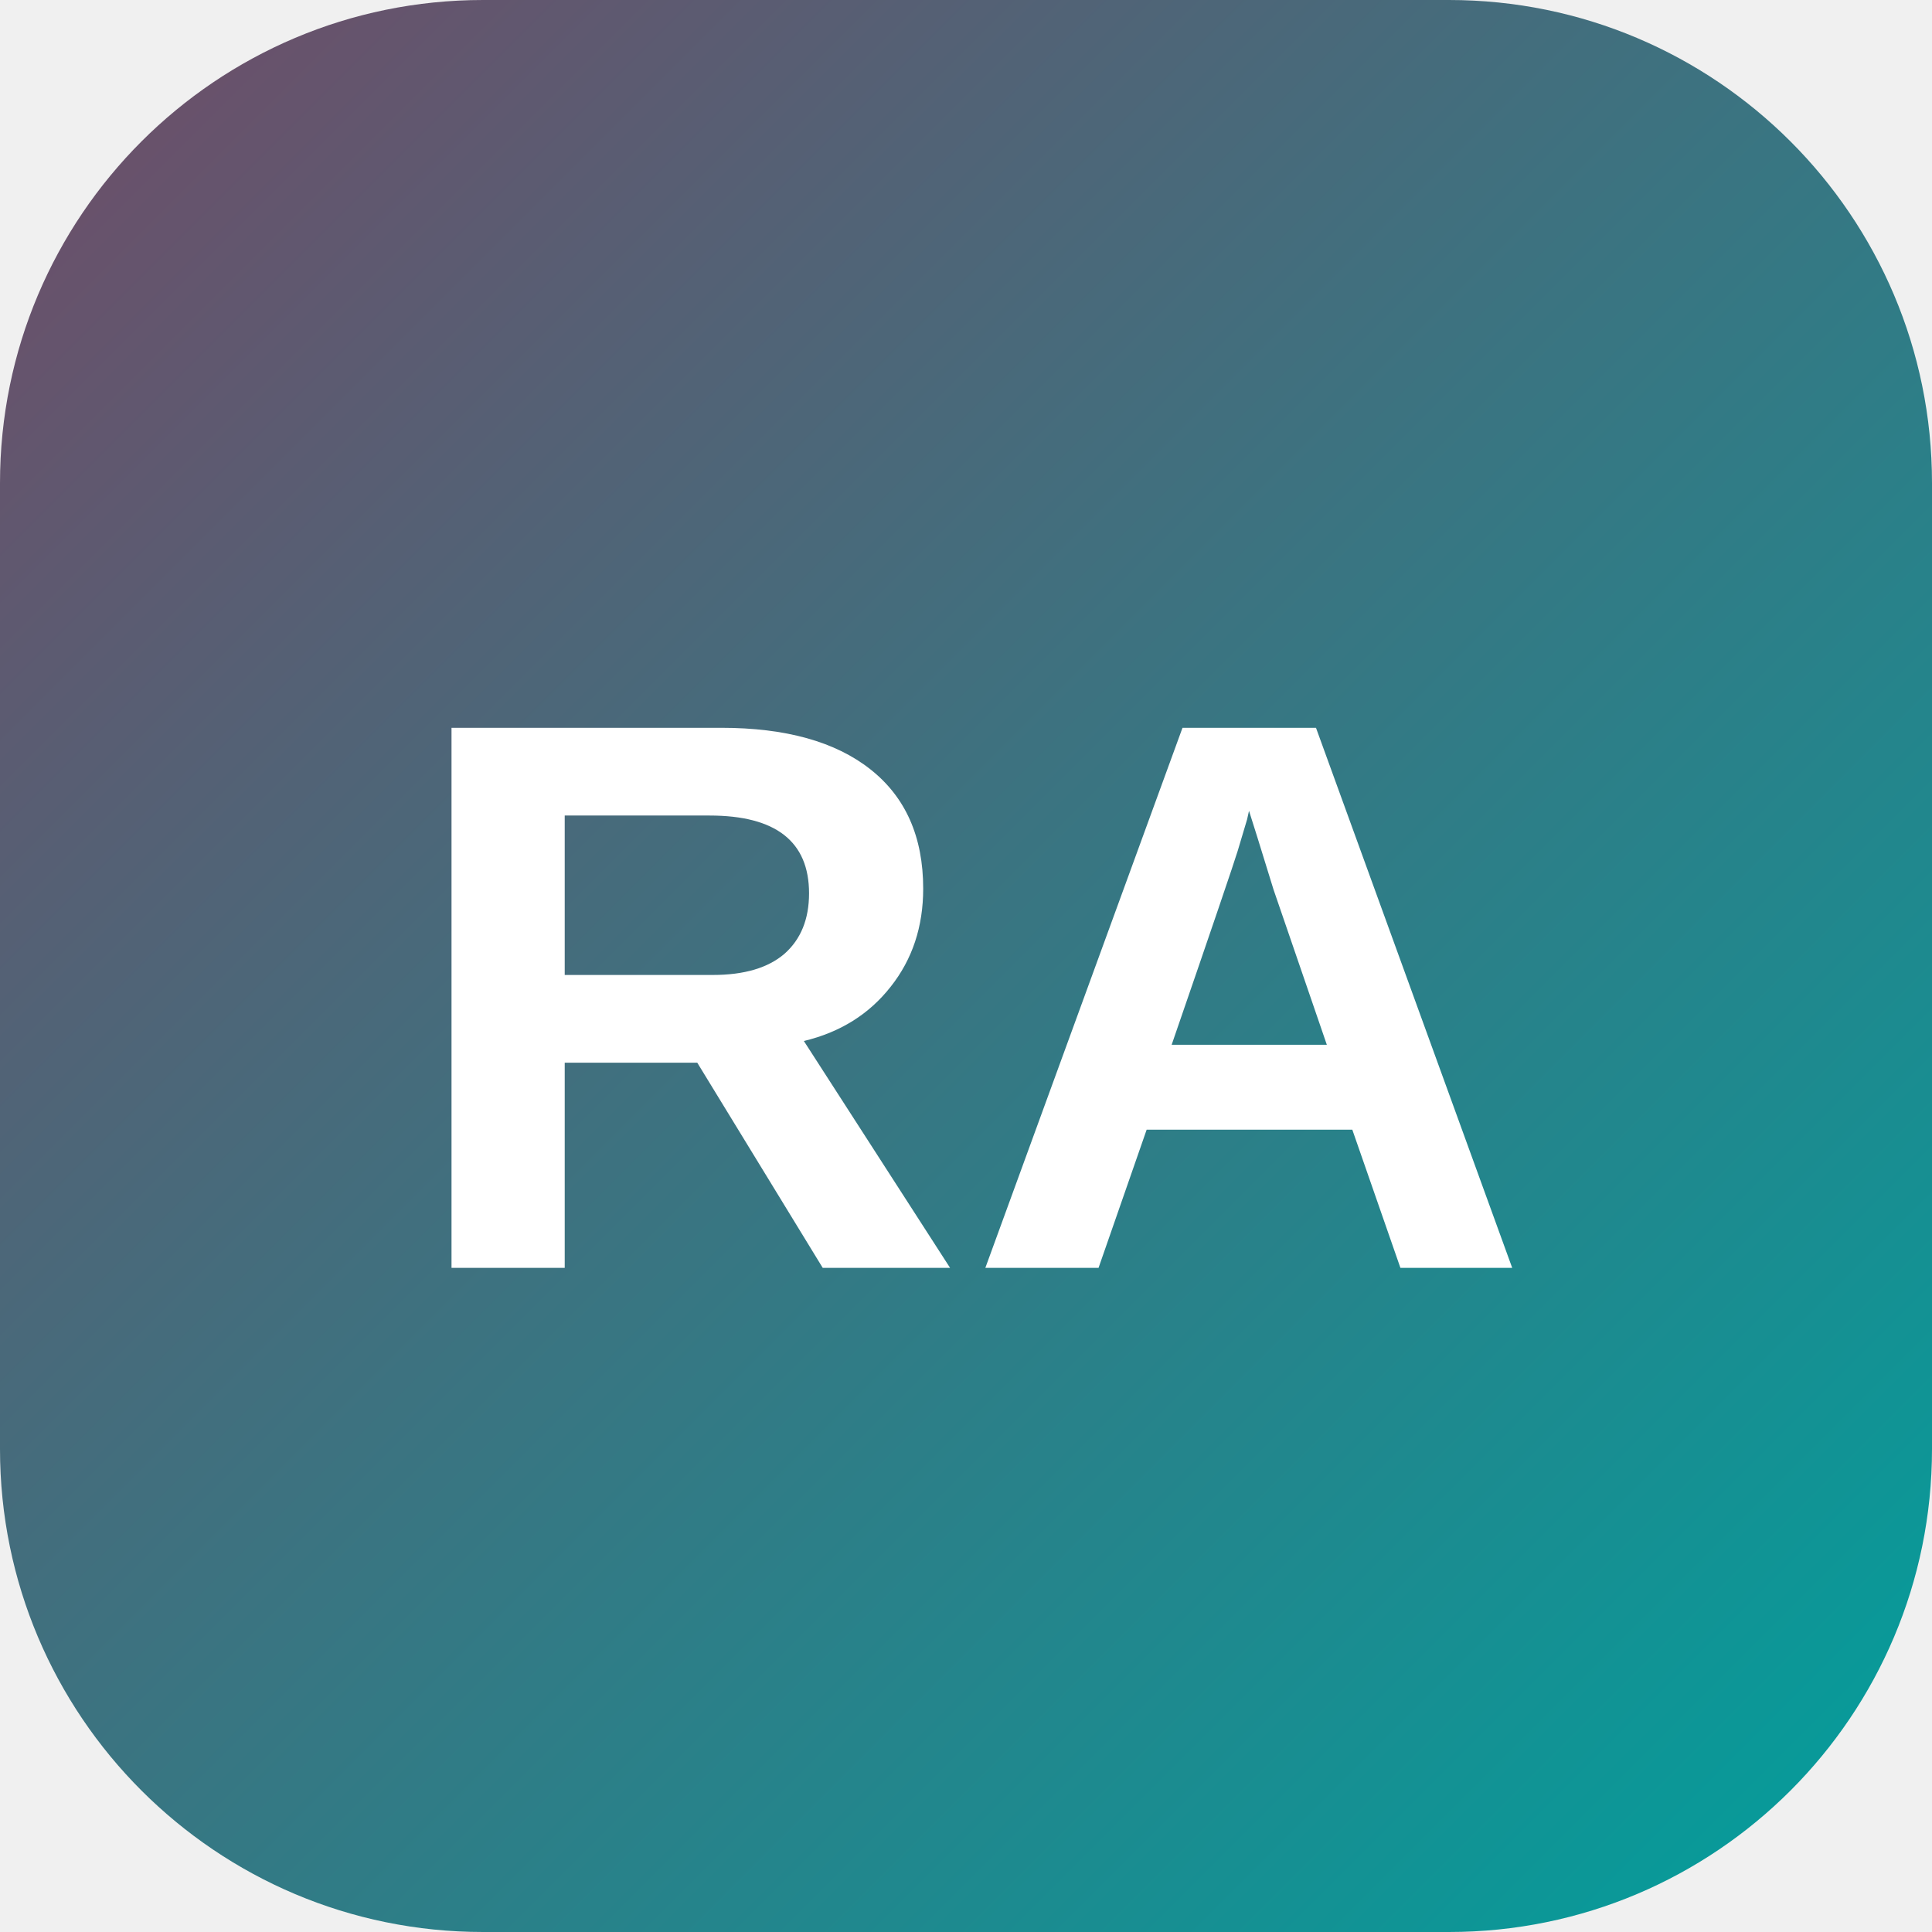
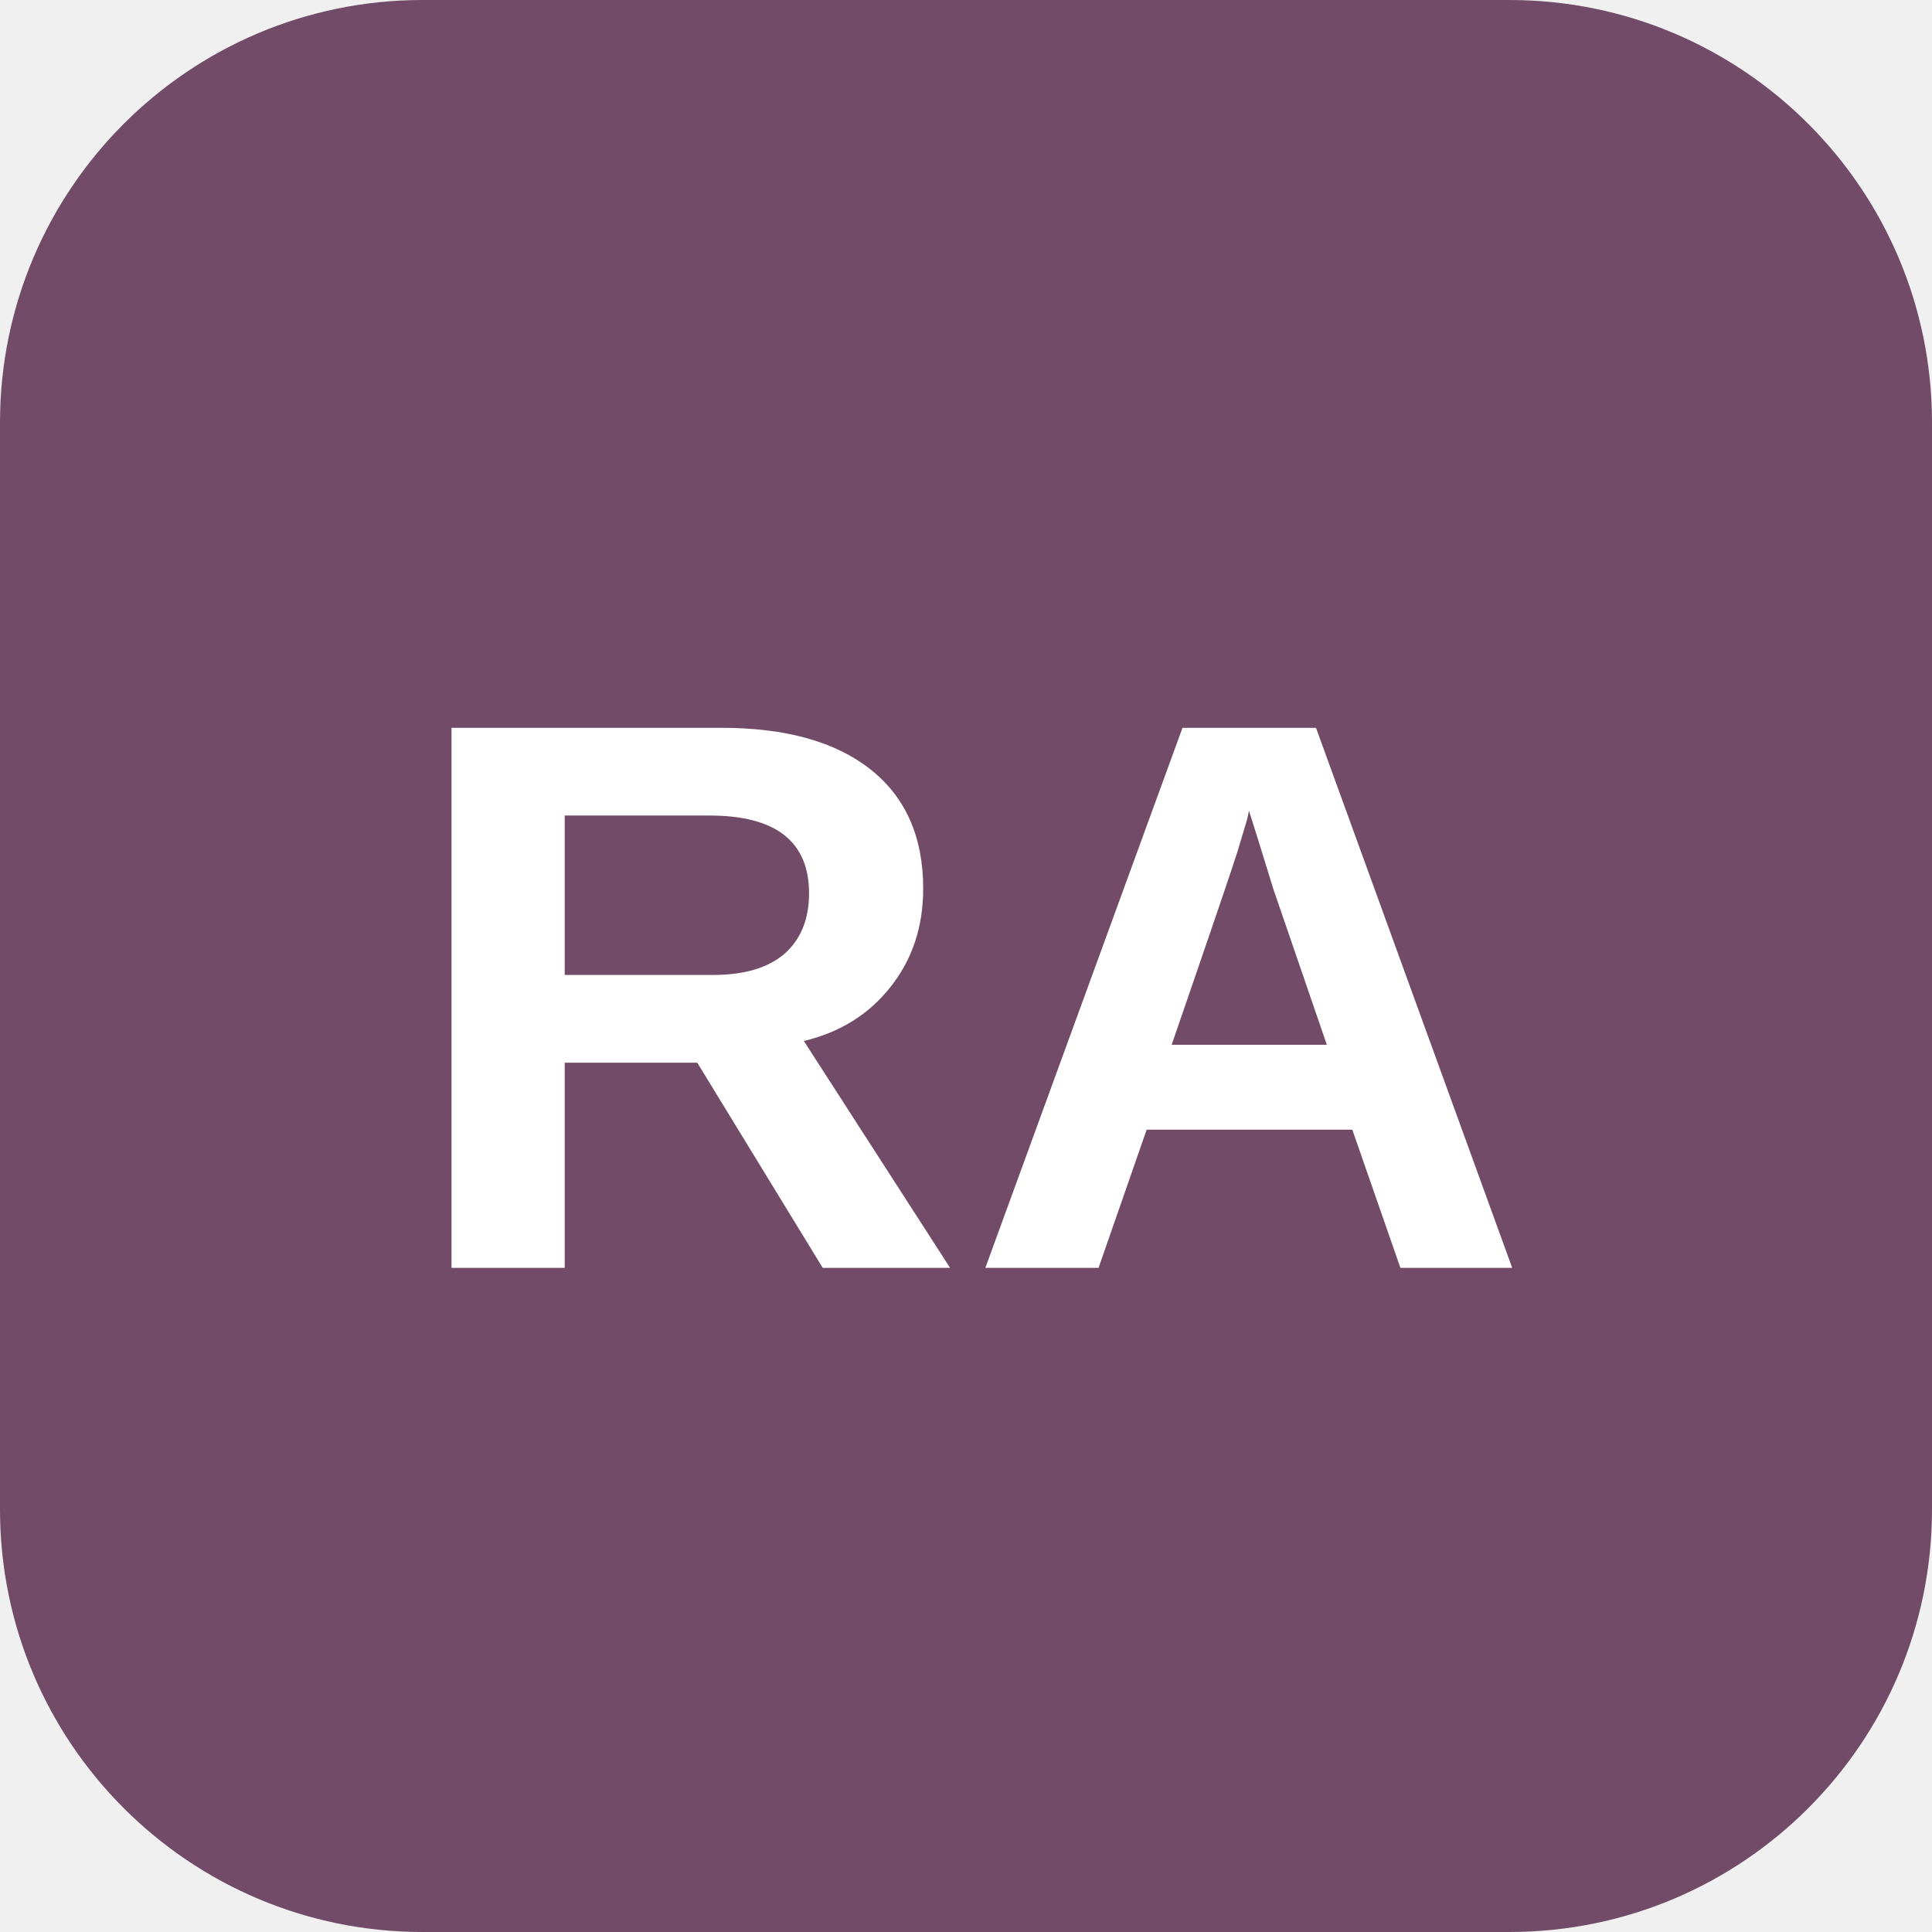
<svg xmlns="http://www.w3.org/2000/svg" viewBox="0 0 64 64">
-   <defs>
-     <linearGradient id="g" x1="0" y1="0" x2="1" y2="1">
-       <stop offset="0" stop-color="#714B67" />
-       <stop offset="1" stop-color="#00A09D" />
-     </linearGradient>
-   </defs>
-   <rect width="64" height="64" rx="16" fill="url(#g)" />
+   <rect width="64" height="64" rx="14" fill="#714B67" />
  <text x="32" y="42" text-anchor="middle" font-family="Segoe UI, Arial, sans-serif" font-size="26" font-weight="700" fill="#fff">RA</text>
</svg>
